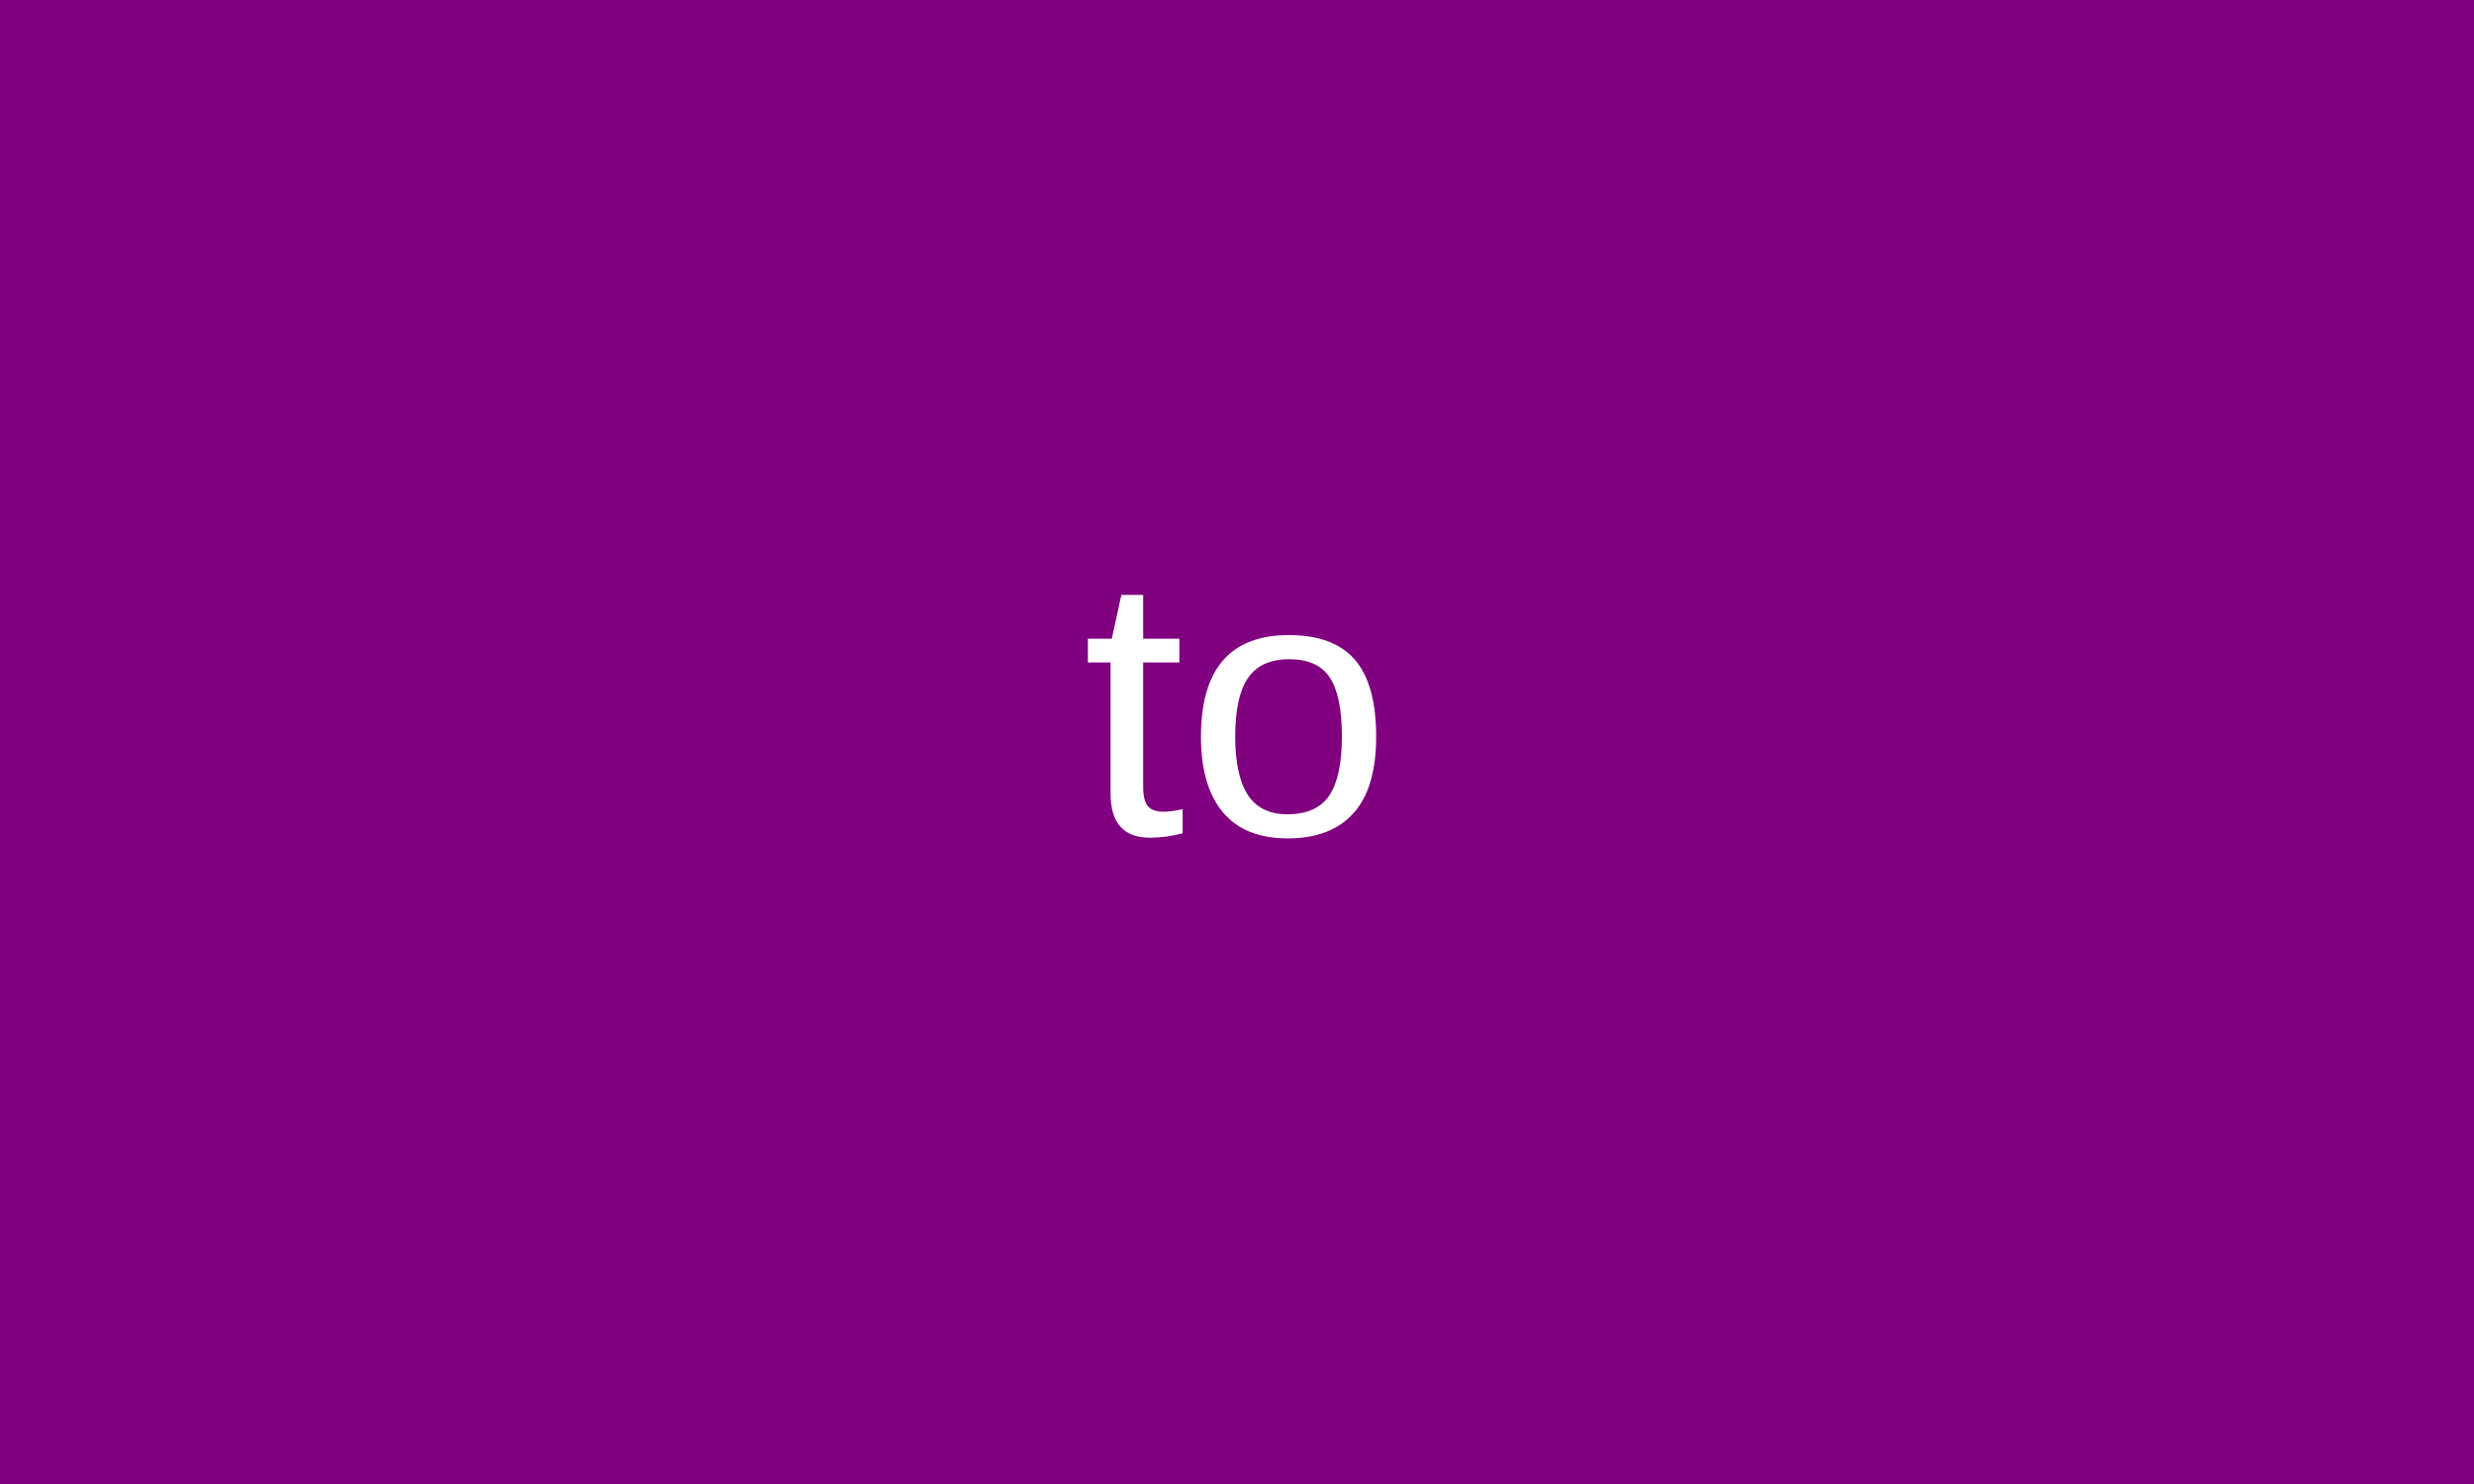
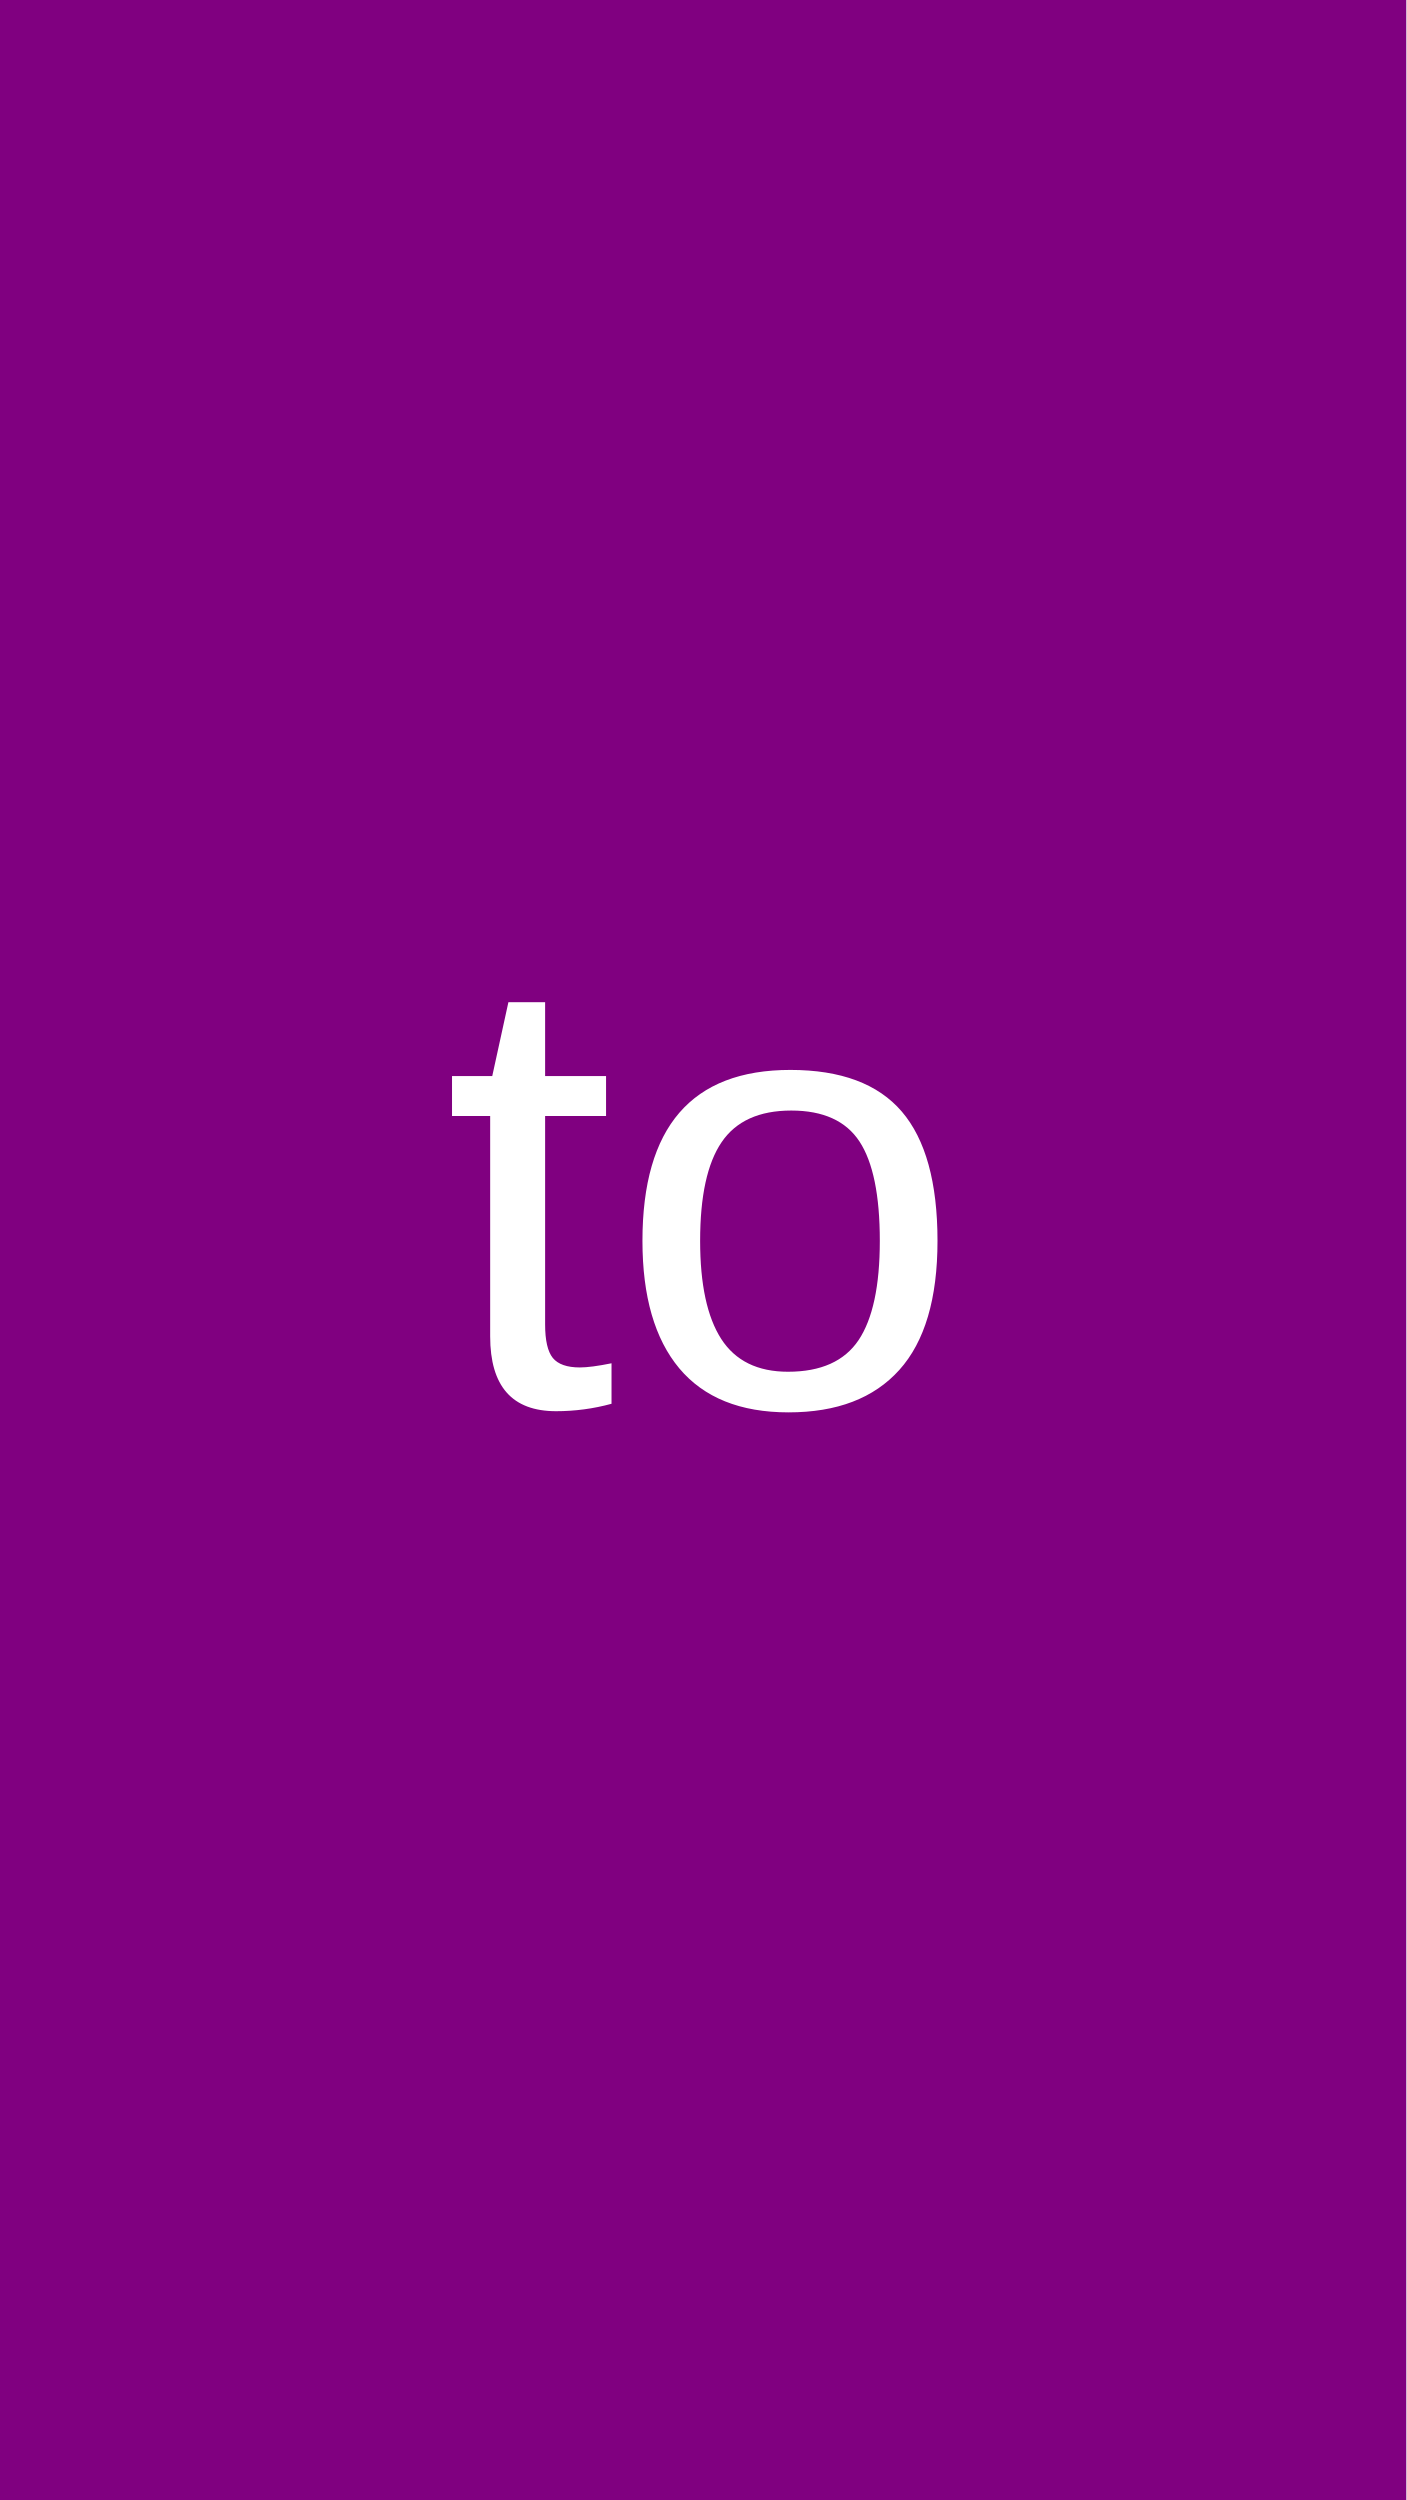
- <svg xmlns="http://www.w3.org/2000/svg" baseProfile="tiny" height="300" version="1.2" width="500">
+ <svg xmlns="http://www.w3.org/2000/svg" baseProfile="tiny" height="300" version="1.2" width="168.75">
  <defs />
  <rect fill="purple" height="100%" width="100%" x="0" y="0" />
-   <text fill="white" font-family="Arial" font-size="75" text-anchor="middle" x="250.0" y="168.75">to
+   <text fill="white" font-family="Arial" font-size="75" text-anchor="middle" x="84.375" y="168.75">to
</text>
</svg>
